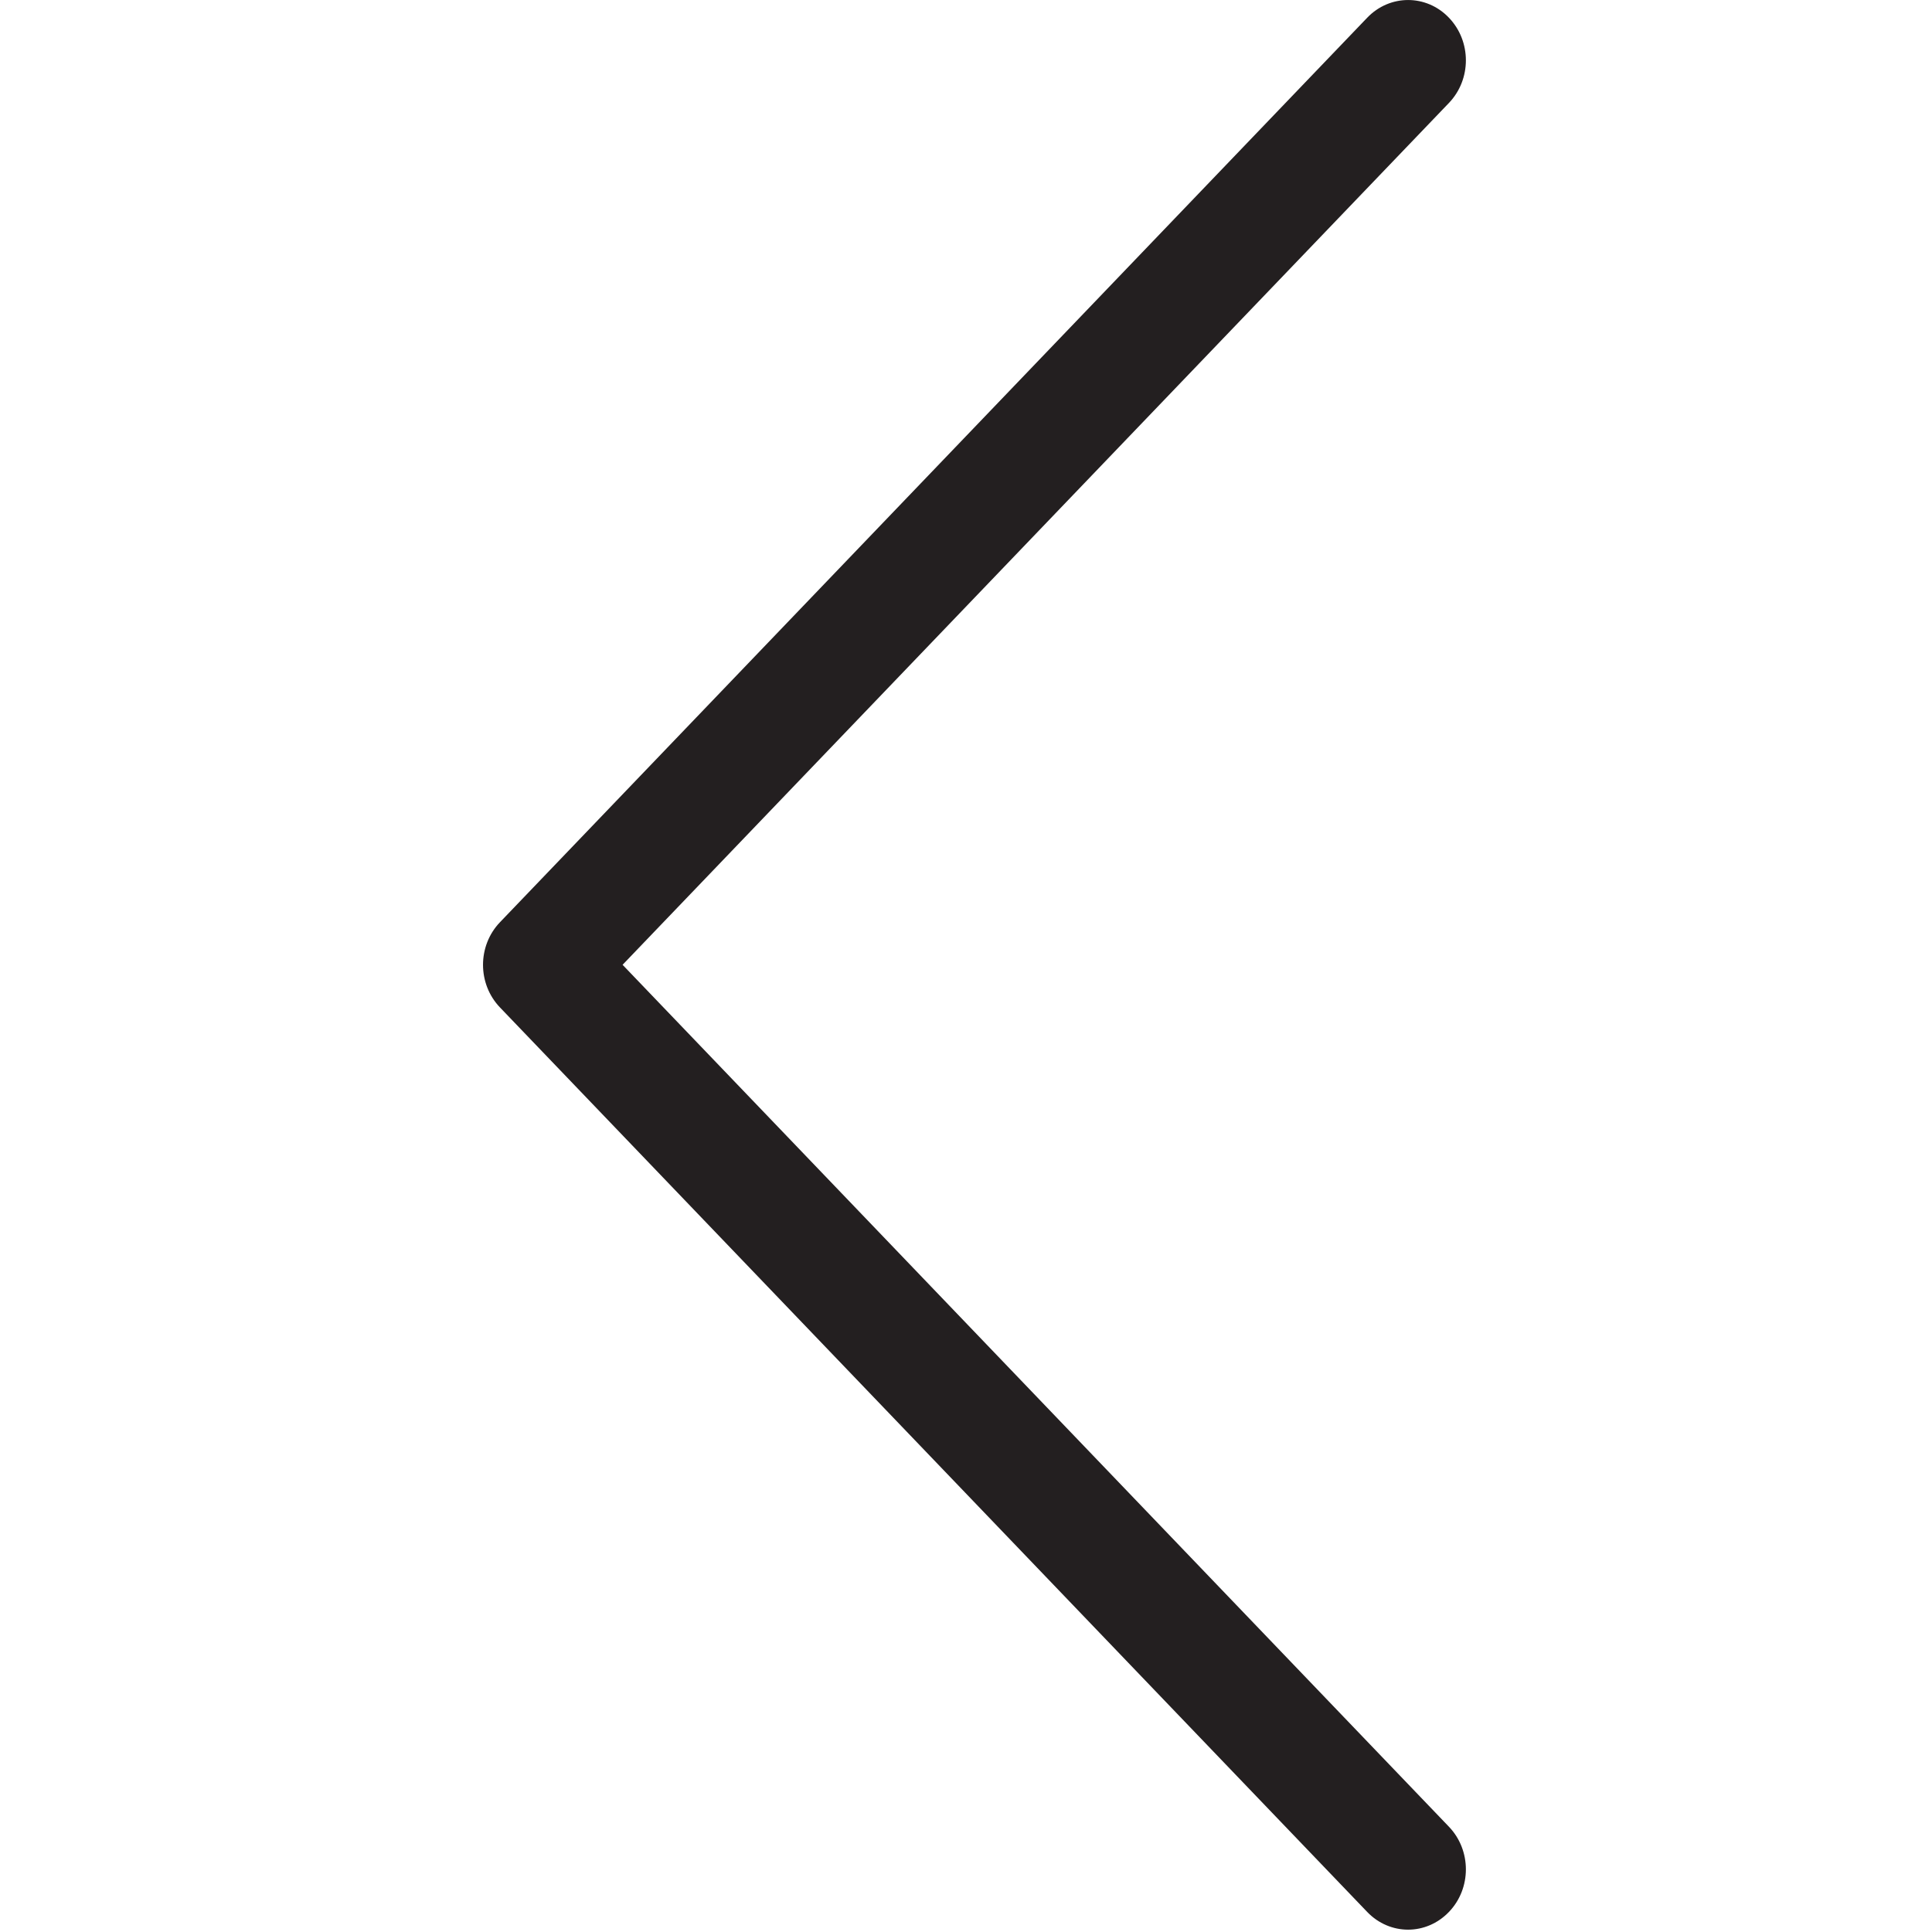
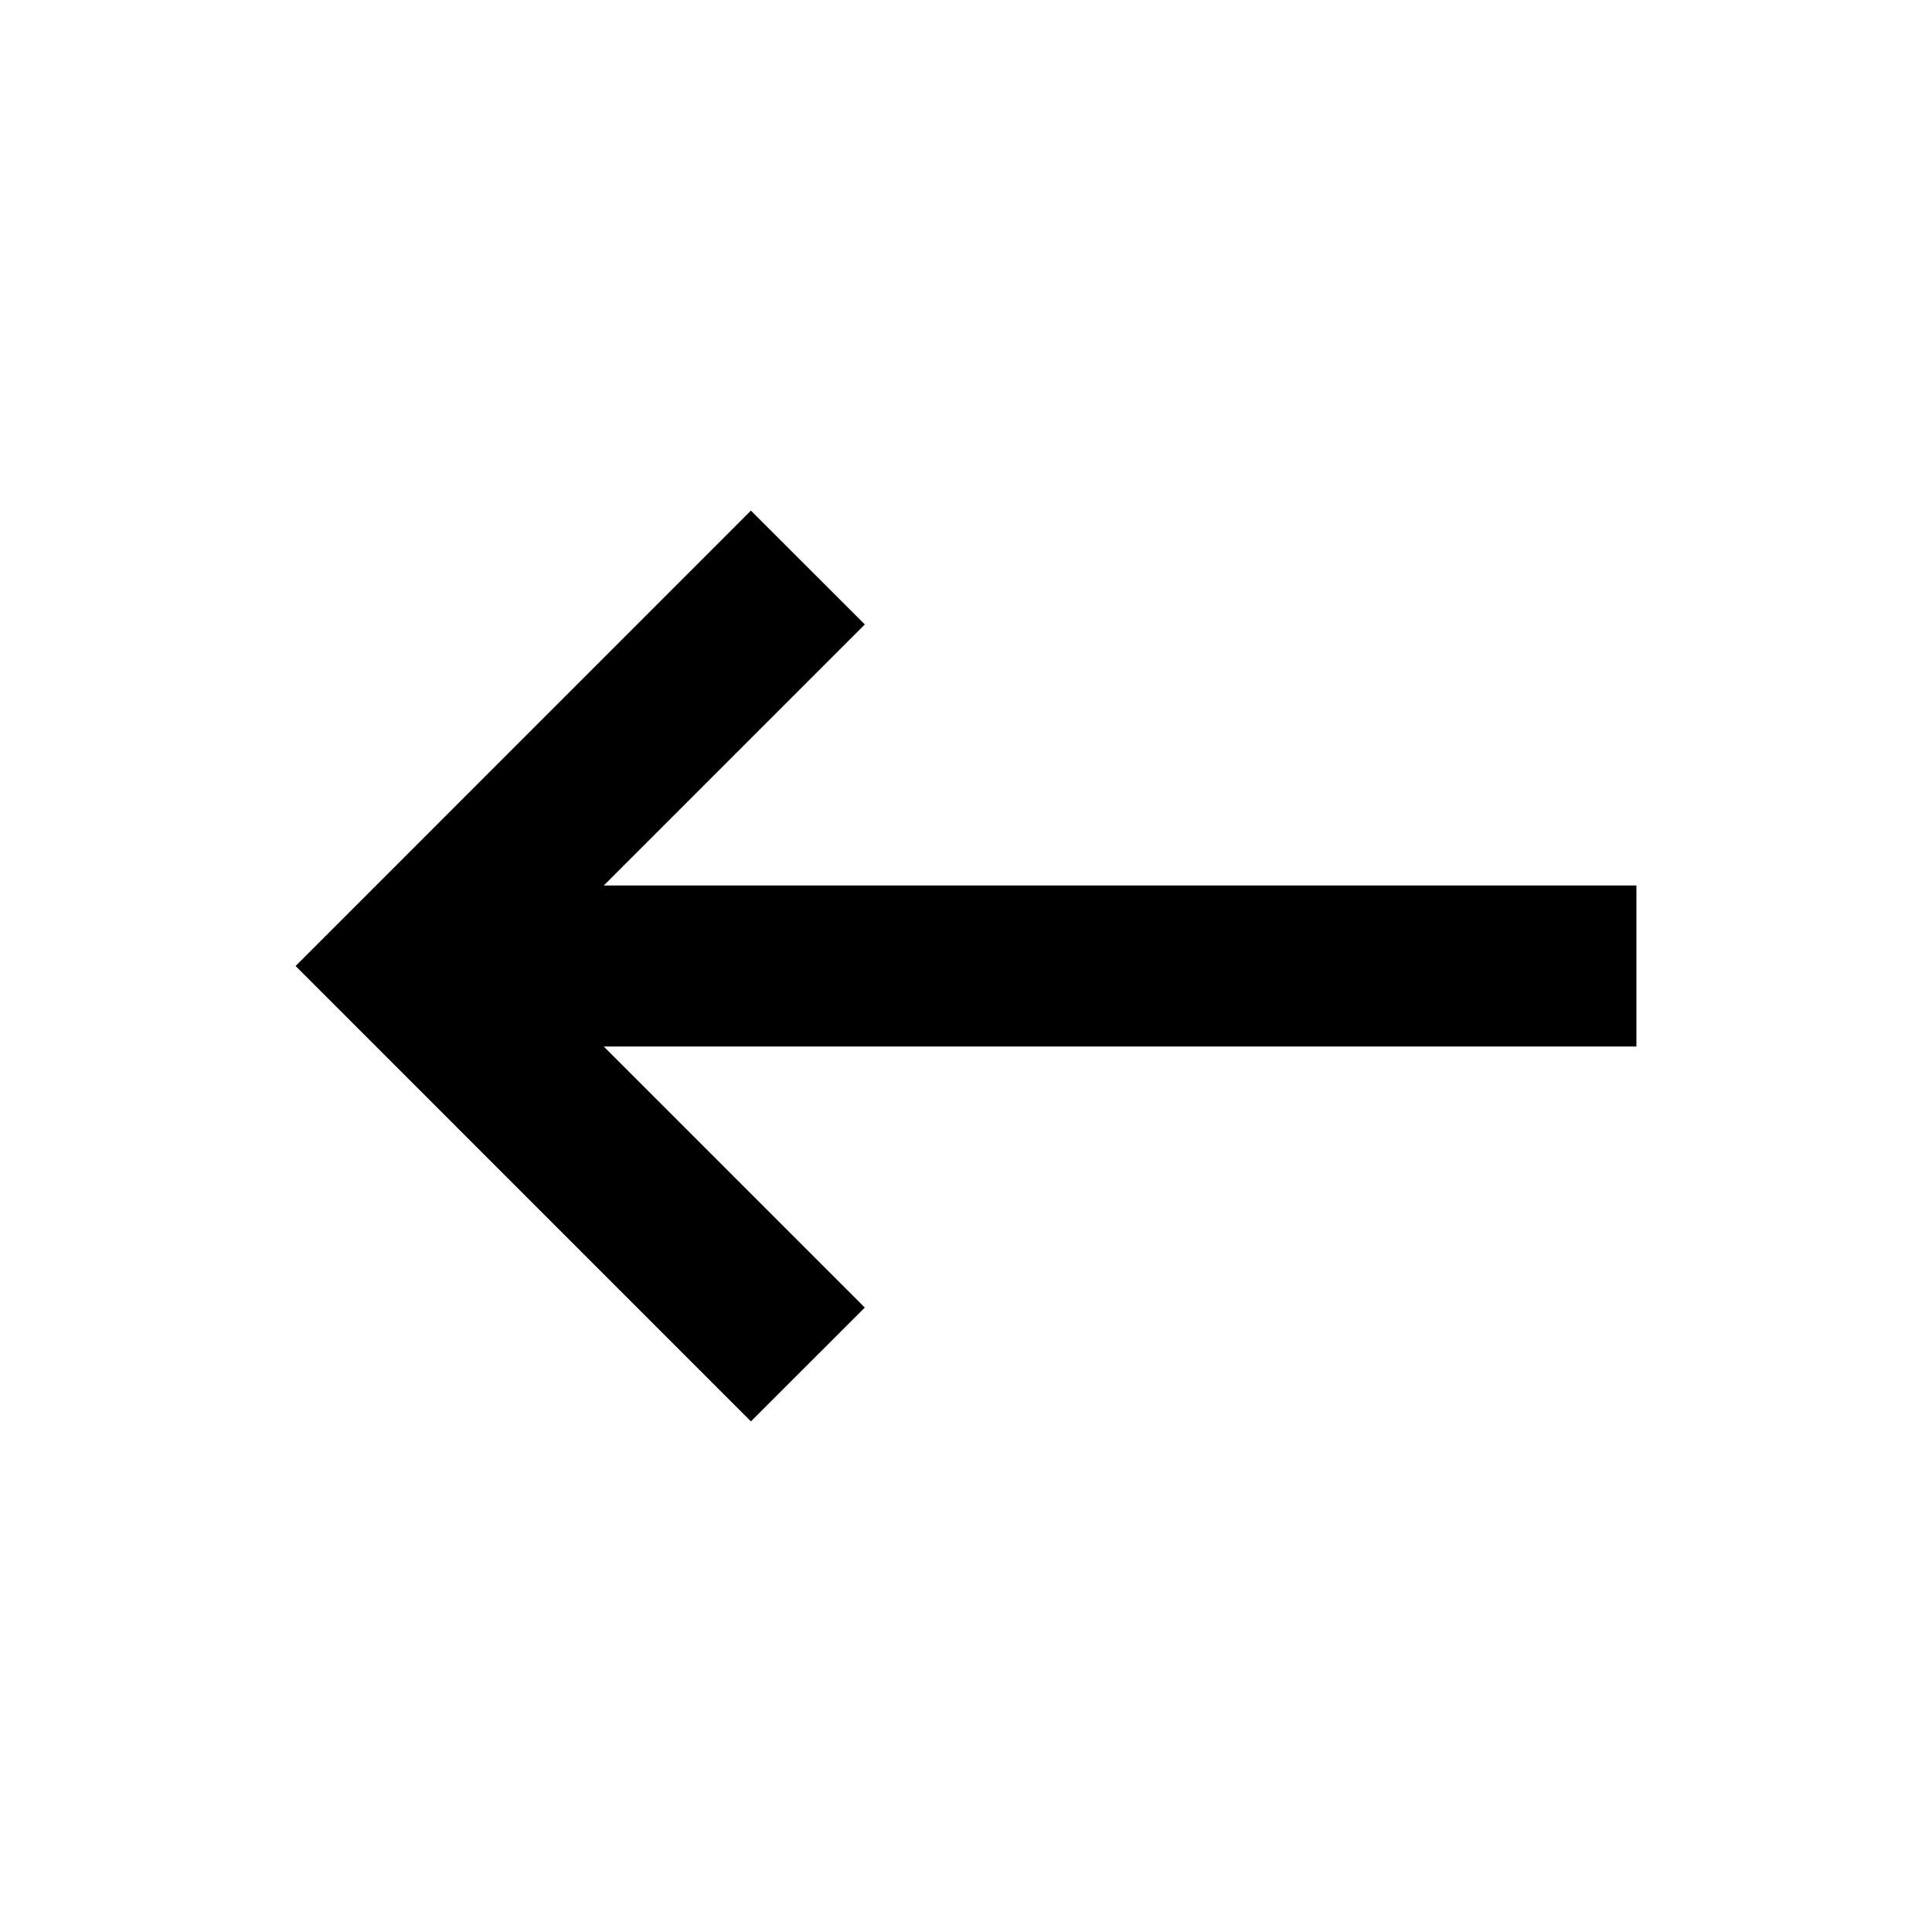
- <svg xmlns="http://www.w3.org/2000/svg" viewBox="0 0 24 24" version="1.1">
-   <g class="arrow-left" stroke="none" stroke-width="1" fill="none" fill-rule="evenodd">
-     <path d="M6.211,23.751 C6.351,23.897 6.535,23.971 6.718,23.971 C6.902,23.971 7.086,23.897 7.226,23.751 L17.999,12.515 C18.28,12.222 18.28,11.749 17.999,11.456 L7.226,0.22 C6.945,-0.073 6.491,-0.073 6.211,0.22 C5.93,0.513 5.93,0.986 6.211,1.279 L16.476,11.985 L6.211,22.692 C5.93,22.985 5.93,23.459 6.211,23.751 Z" id="arrow" fill="#231F20" transform="translate(12.105, 11.98529) scale(-1, 1) translate(-12.105, -11.98529) " />
-   </g>
+ <svg xmlns="http://www.w3.org/2000/svg" width="24" height="24" viewBox="0 0 24 24" fill="none">
+   <path d="M20.328 11V13L7.5 13L10.743 16.243L9.328 17.657L3.672 12L9.328 6.343L10.743 7.757L7.5 11L20.328 11Z" fill="currentColor" />
</svg>
